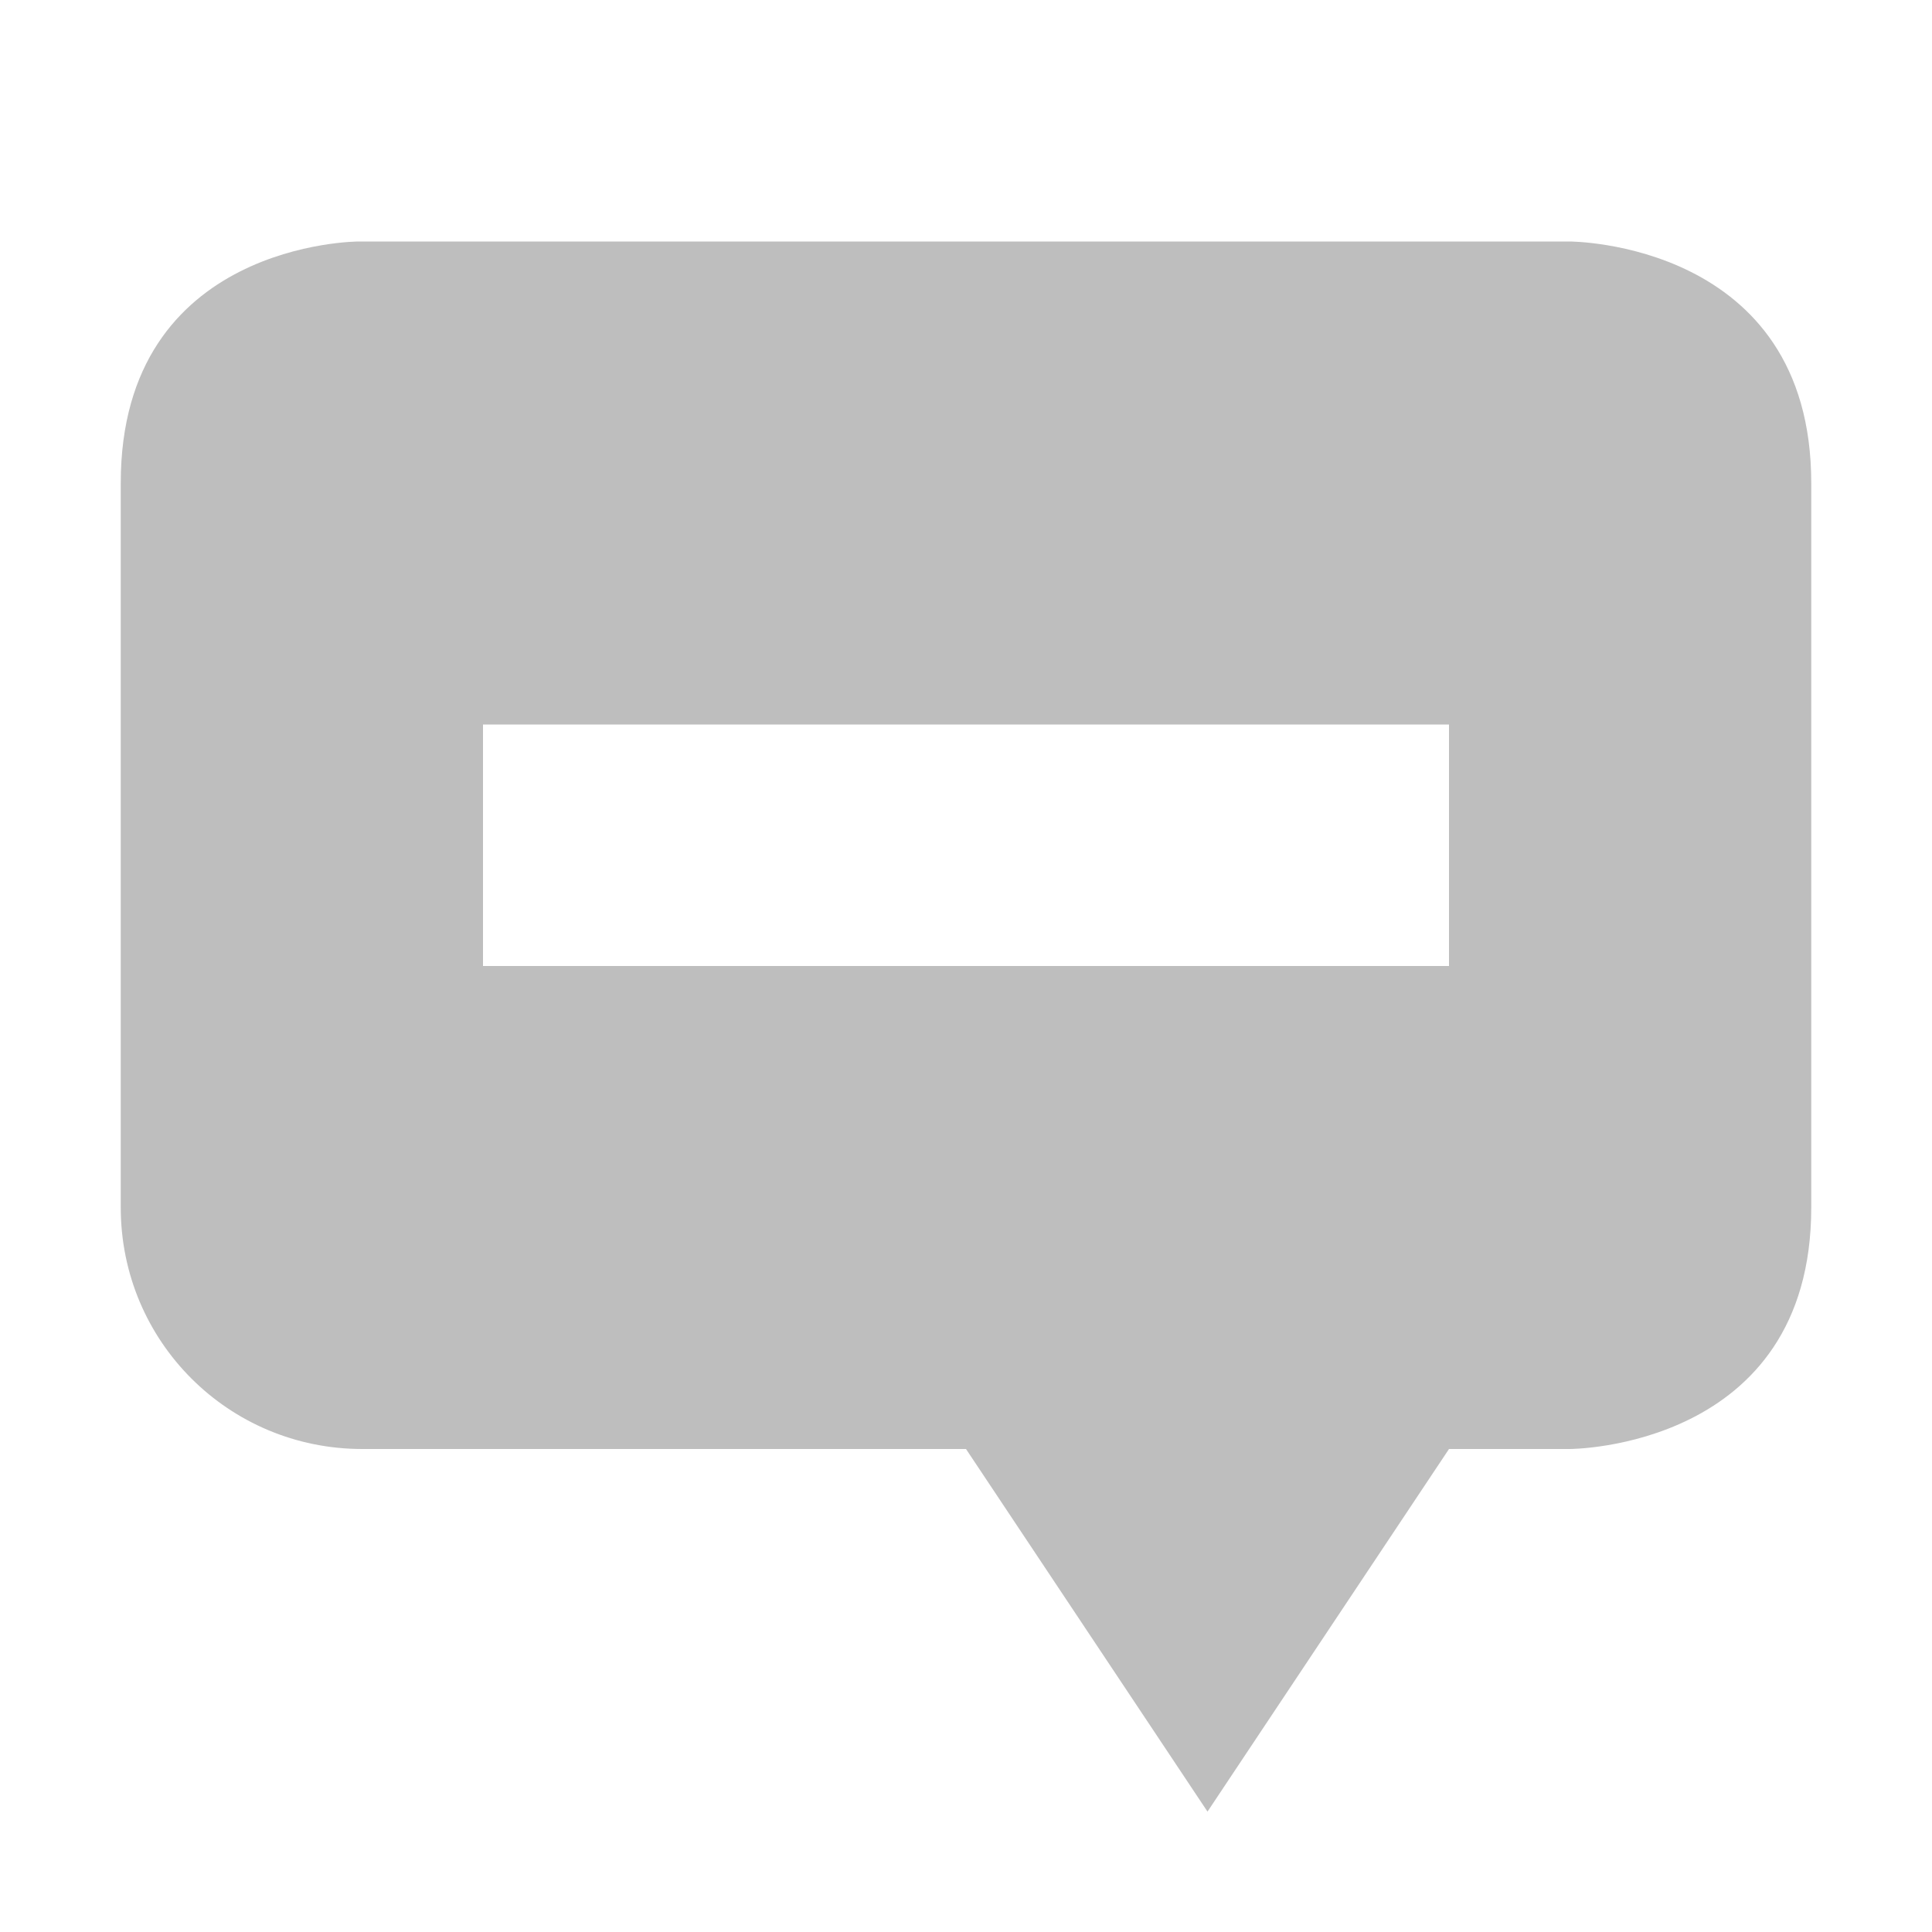
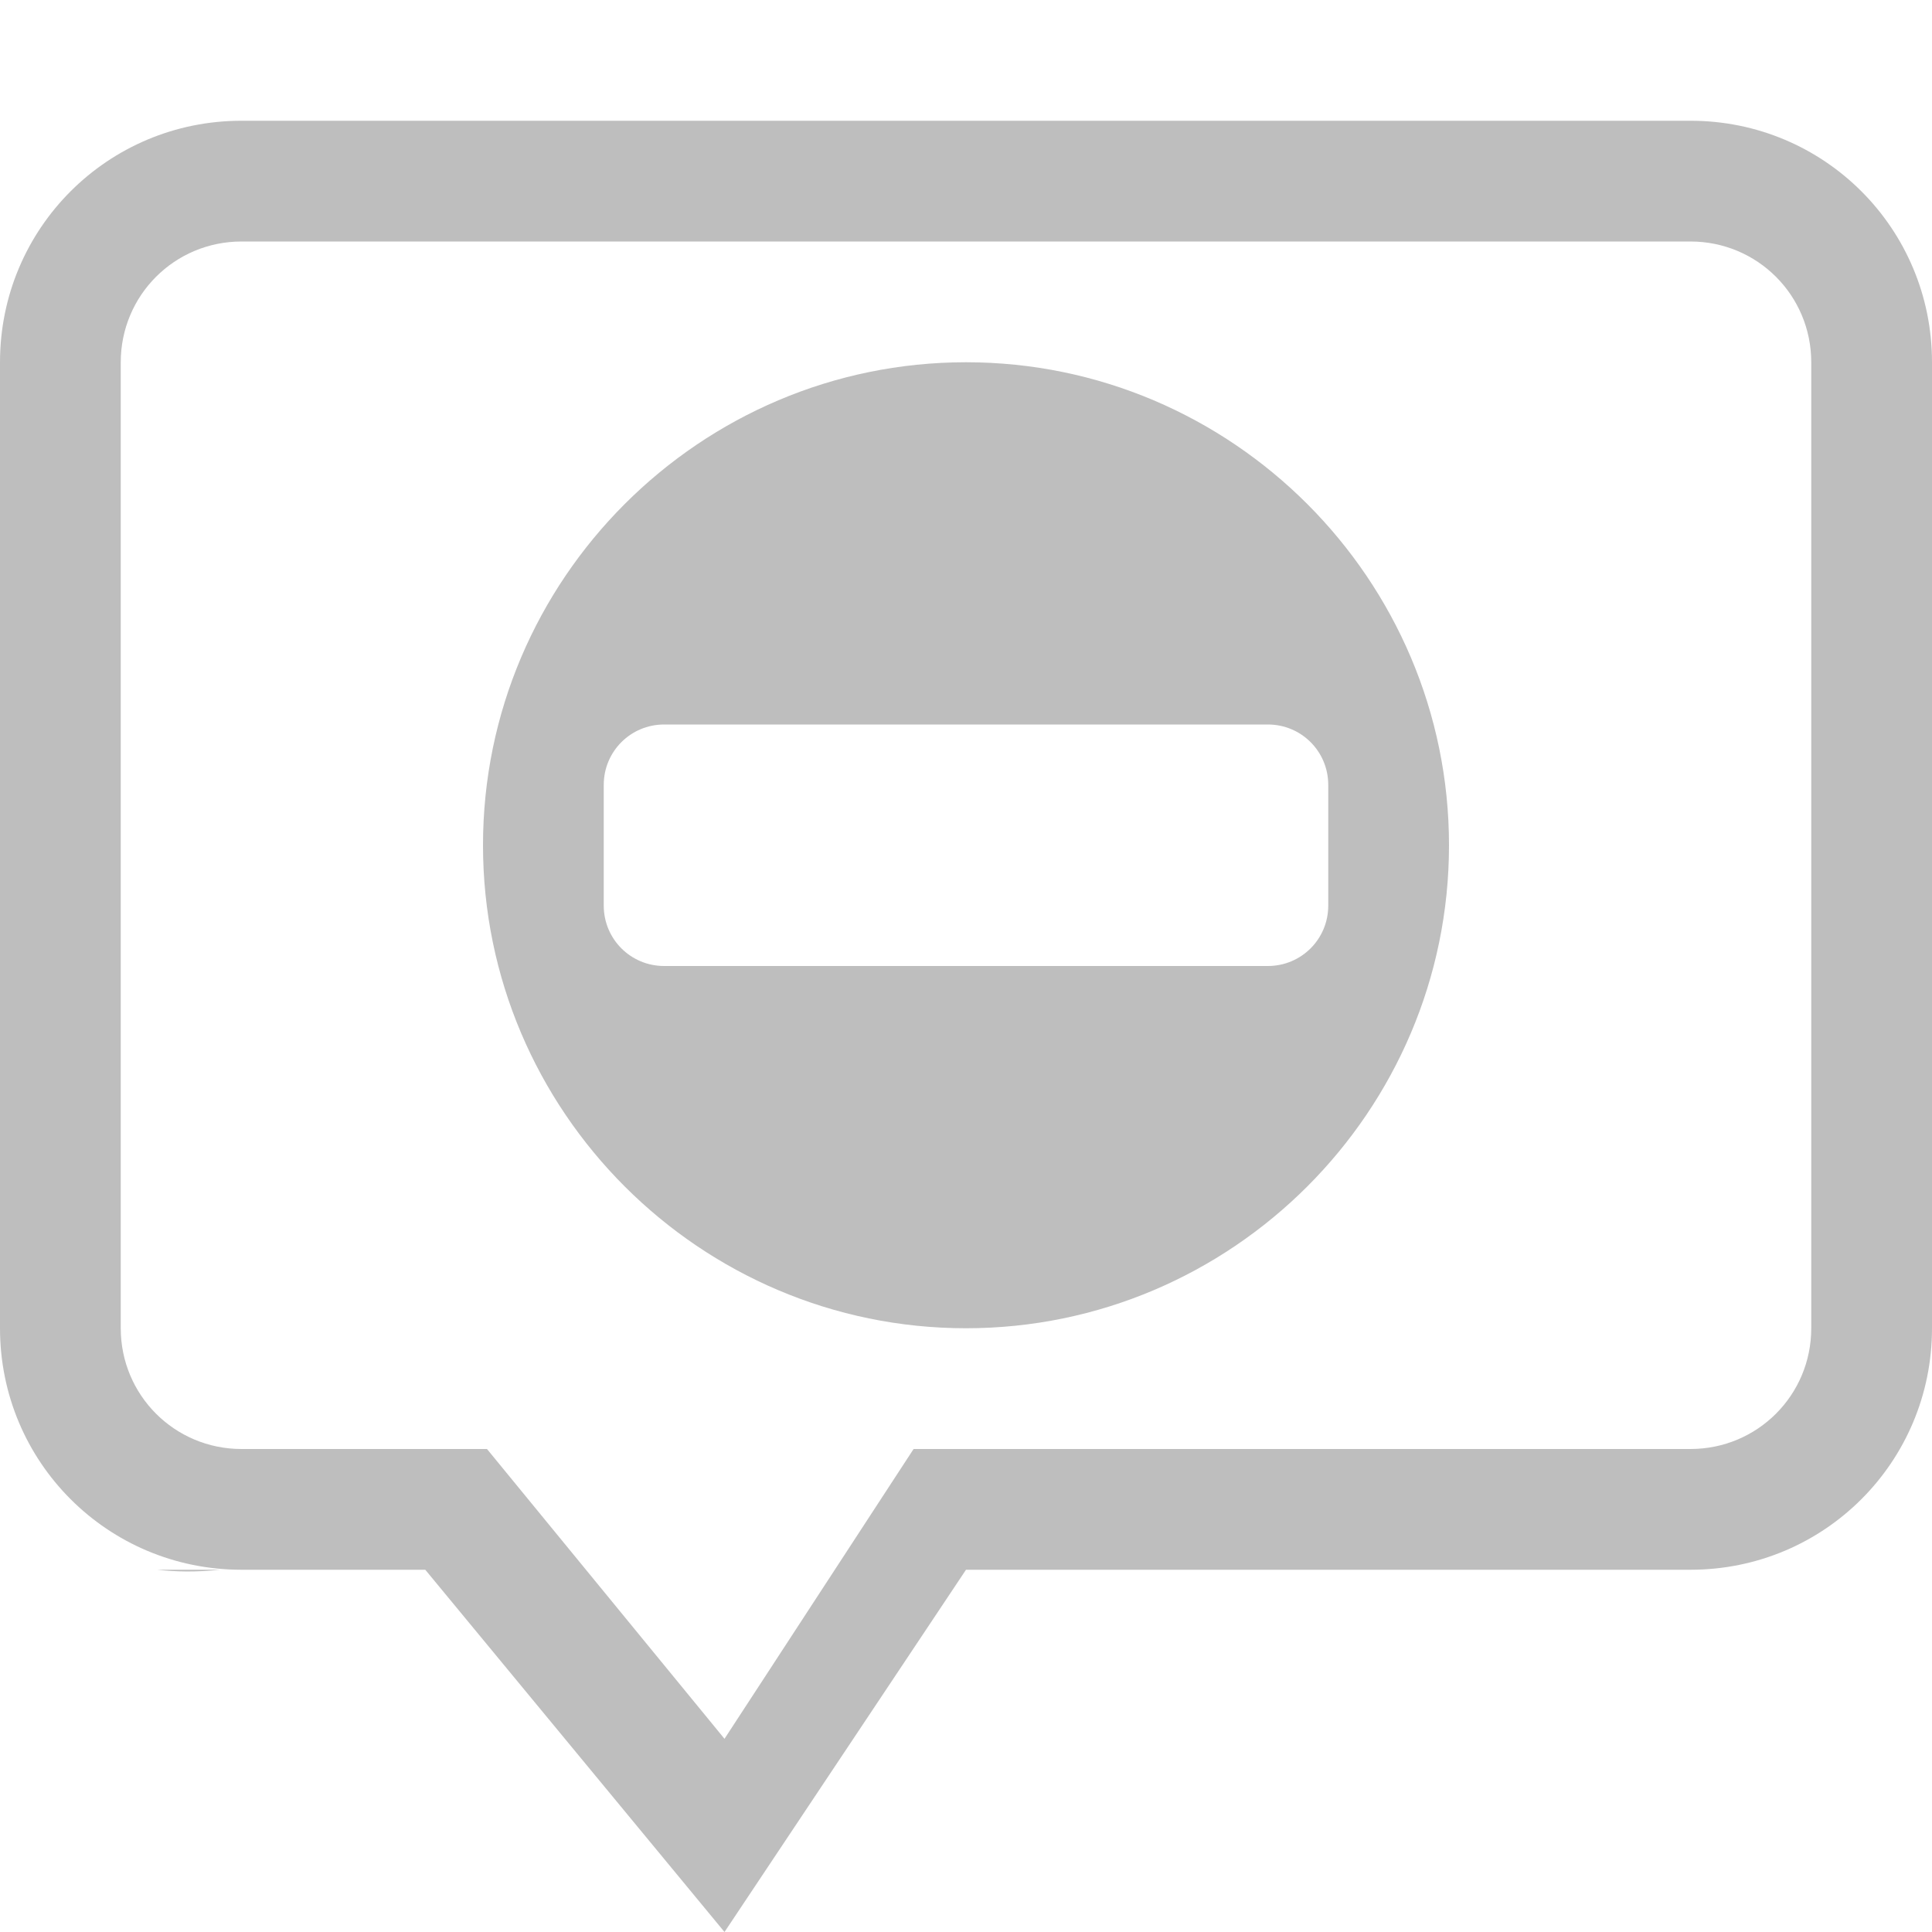
- <svg xmlns="http://www.w3.org/2000/svg" height="16" width="16">
-   <path d="M13 2s2 0 2 2v6c0 2-2 2-2 2h-1l-2 3.003L8 12H3c-1.108 0-2-.892-2-2V4c0-2 1.969-2 1.969-2zm-1 4H4v2h8z" fill="#bebebe" />
+ <svg xmlns="http://www.w3.org/2000/svg" xmlns:ns1="http://www.openswatchbook.org/uri/2009/osb" height="16" id="svg7384" version="1.1" width="16">
+   <defs id="defs7386">
+     <linearGradient id="linearGradient5606" ns1:paint="solid">
+       <stop id="stop5608" offset="0" style="stop-color:#000000;stop-opacity:1;" />
+     </linearGradient>
+     <linearGradient id="linearGradient4526" ns1:paint="solid">
+       <stop id="stop4528" offset="0" style="stop-color:#ffffff;stop-opacity:1;" />
+     </linearGradient>
+     <linearGradient id="linearGradient3600-4" ns1:paint="gradient">
+       <stop id="stop3602-7" offset="0" style="stop-color:#f4f4f4;stop-opacity:1" />
+       <stop id="stop3604-6" offset="1" style="stop-color:#dbdbdb;stop-opacity:1" />
+     </linearGradient>
+   </defs>
+   <g id="layer9" label="status" style="display:inline" transform="translate(-1293,327)">
+     <path d="m 1295,-326 c -1.108,0 -2,0.892 -2,2 v 8 c 0,1.108 0.892,2 2,2 h 1.522 l 2.478,3 2,-3 h 6 c 1.108,0 2,-0.892 2,-2 v -8 c 0,-1.108 -0.892,-2 -2,-2 z m 0,1 h 12 c 0.554,0 1,0.446 1,1 v 8 c 0,0.554 -0.446,1 -1,1 h -6.434 l -1.566,2.4 -1.967,-2.4 h -2.033 c -0.554,0 -1,-0.446 -1,-1 v -8 c 0,-0.554 0.446,-1 1,-1 z m 6,1 c -2.203,0 -4,1.797 -4,4 0,2.203 1.797,4 4,4 2.203,0 4,-1.797 4,-4 0,-2.203 -1.797,-4 -4,-4 z m -2.5,3 h 5 c 0.277,0 0.5,0.223 0.5,0.5 v 1 c 0,0.277 -0.223,0.5 -0.5,0.5 h -5 c -0.277,0 -0.5,-0.223 -0.5,-0.5 v -1 c 0,-0.277 0.223,-0.5 0.5,-0.5 z m -4.199,7 c 0.152,0.017 0.321,0.021 0.523,0 z" id="path999-8-1" style="font-style:normal;font-variant:normal;font-weight:normal;font-stretch:normal;font-size:15px;line-height:125%;font-family:Ubuntu;-inkscape-font-specification:Ubuntu;text-align:center;letter-spacing:0px;word-spacing:0px;writing-mode:lr-tb;text-anchor:middle;display:inline;fill:#bebebe;fill-opacity:1;stroke:none;stroke-width:0.087;enable-background:new" />
+   </g>
+   <g id="layer2" style="display:inline" transform="translate(-1052,-40)" />
+   <g id="layer4" style="display:inline" transform="translate(-1052,-40)" />
+   <g id="g1812" style="display:inline" transform="translate(-1052,-40)" />
+   <g id="g6217" style="display:inline" transform="translate(-1052,-40)" />
+   <g id="layer3" style="display:inline" transform="translate(-1052,-40)" />
+   <g id="g1833" style="display:inline" transform="translate(-1052,-40)" />
+   <g id="layer1" style="display:inline" transform="translate(-1052,-40)" />
</svg>
